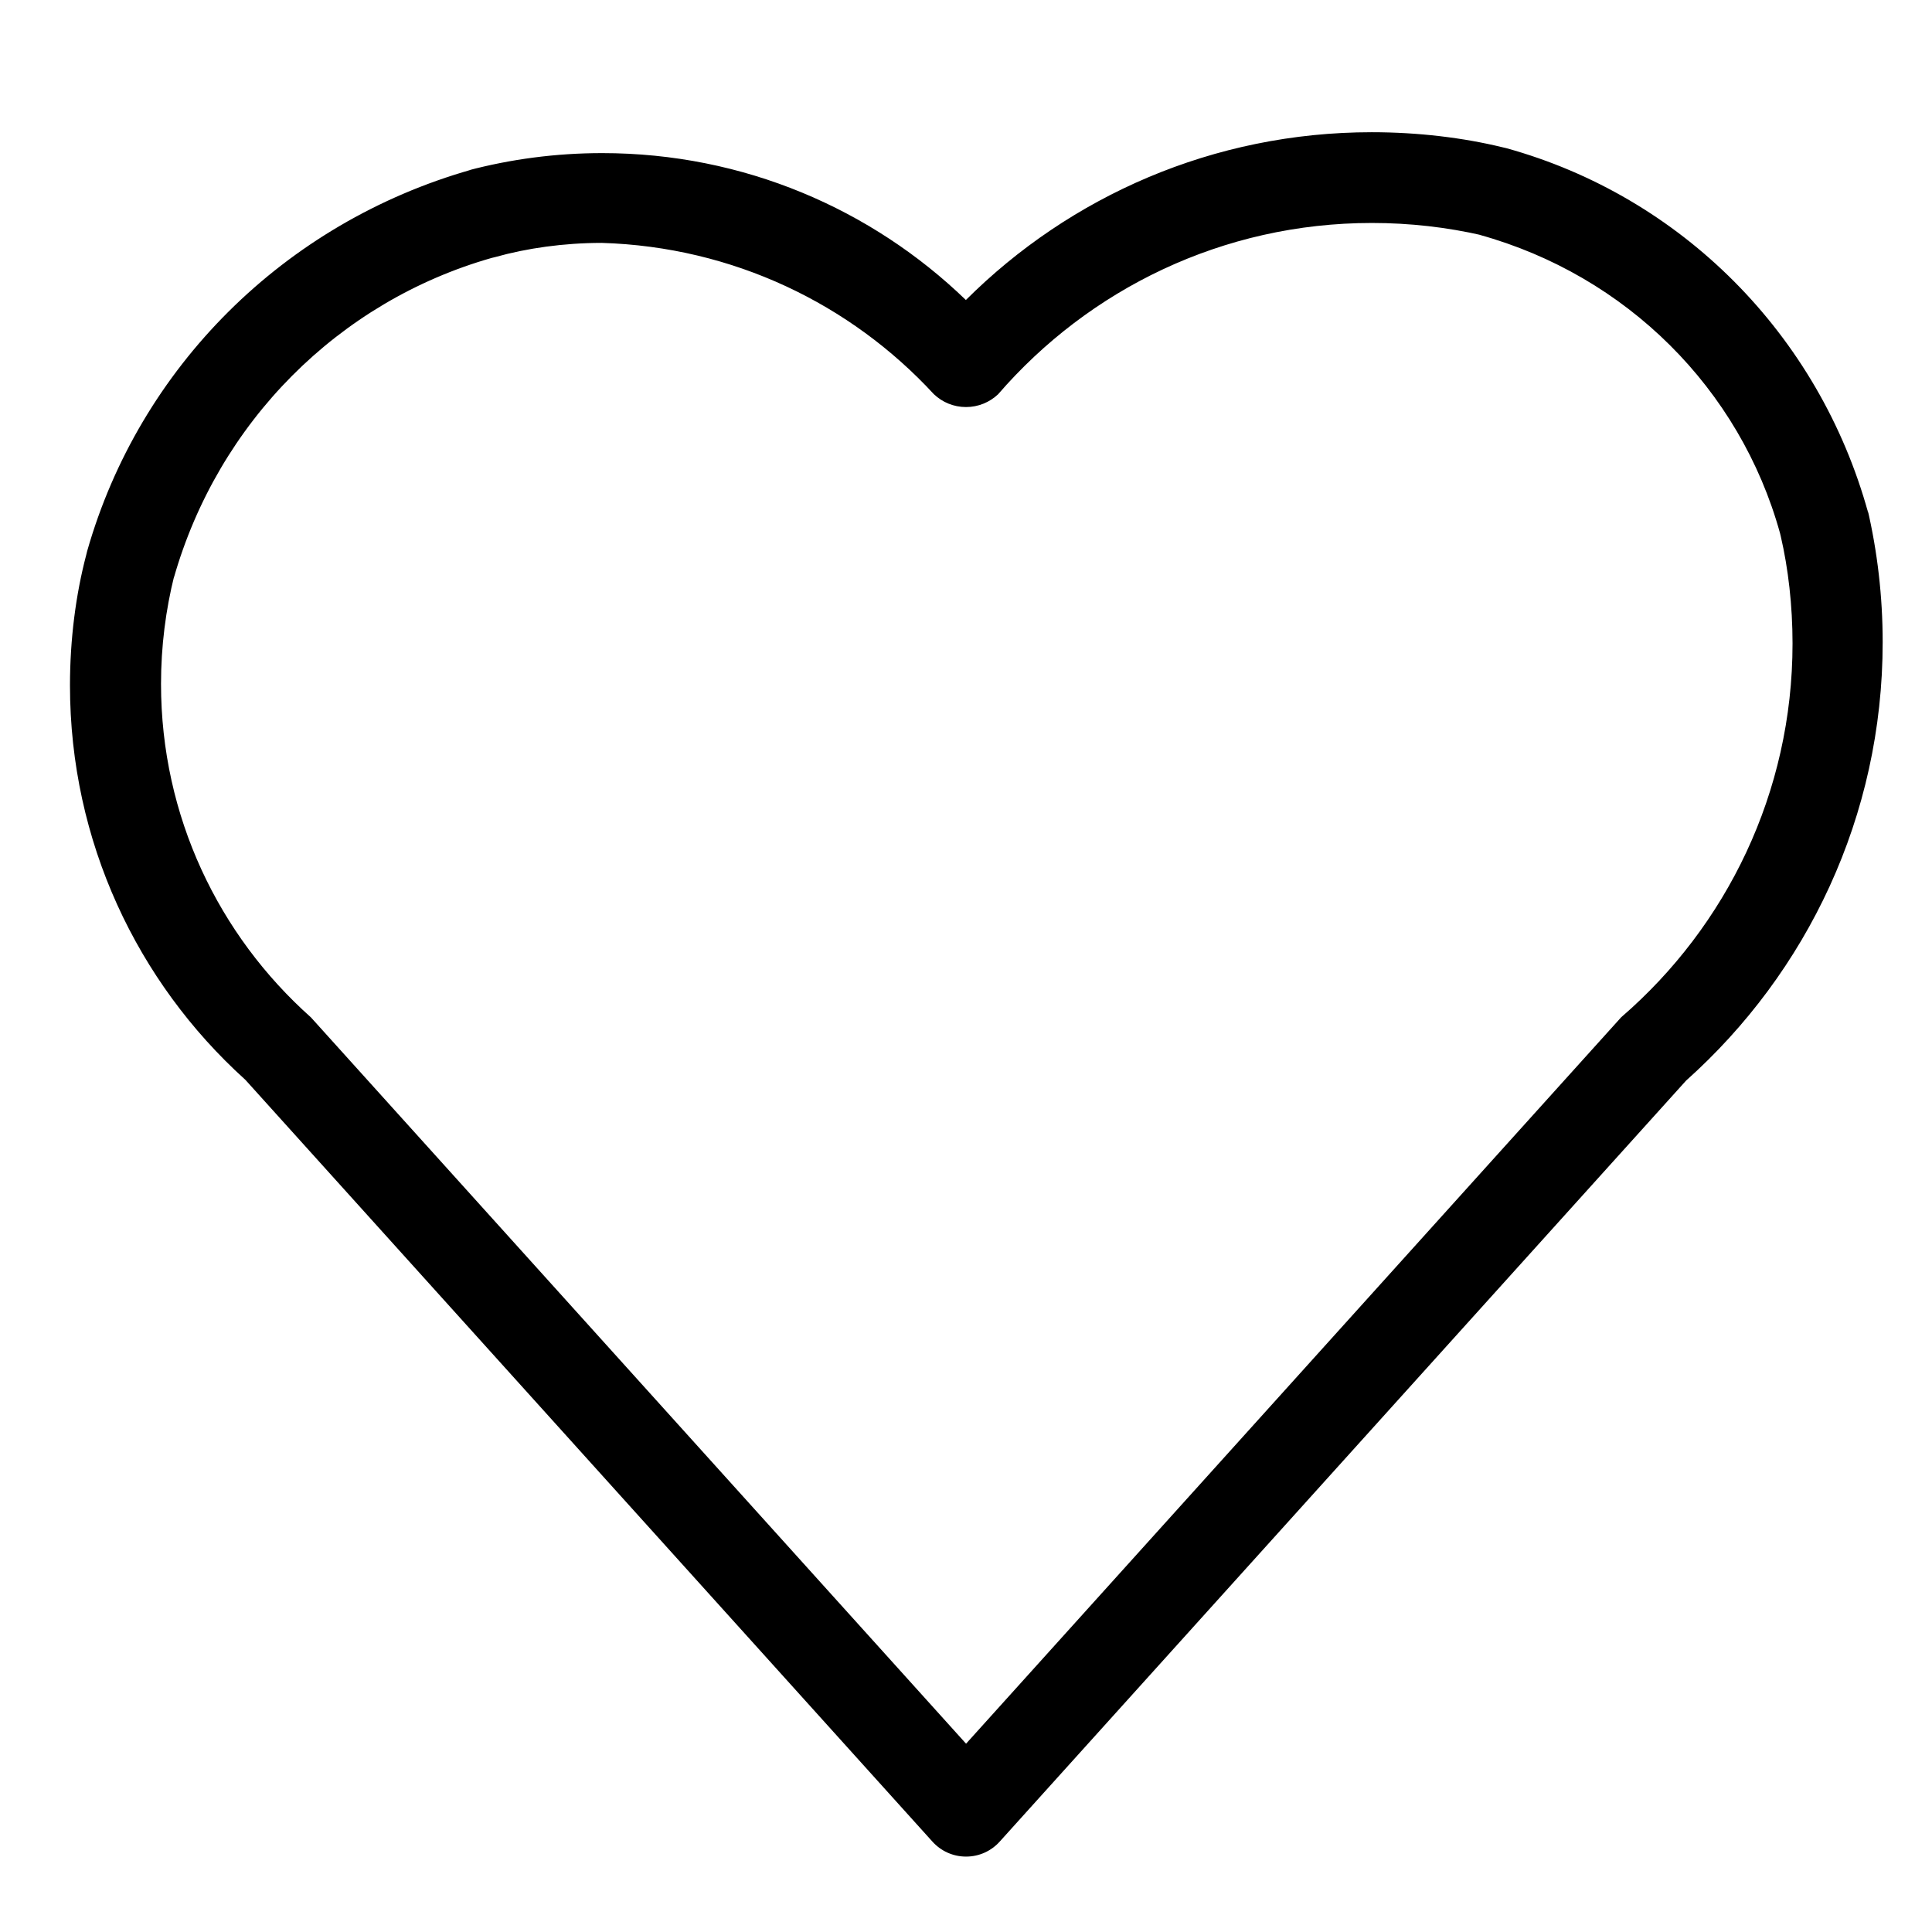
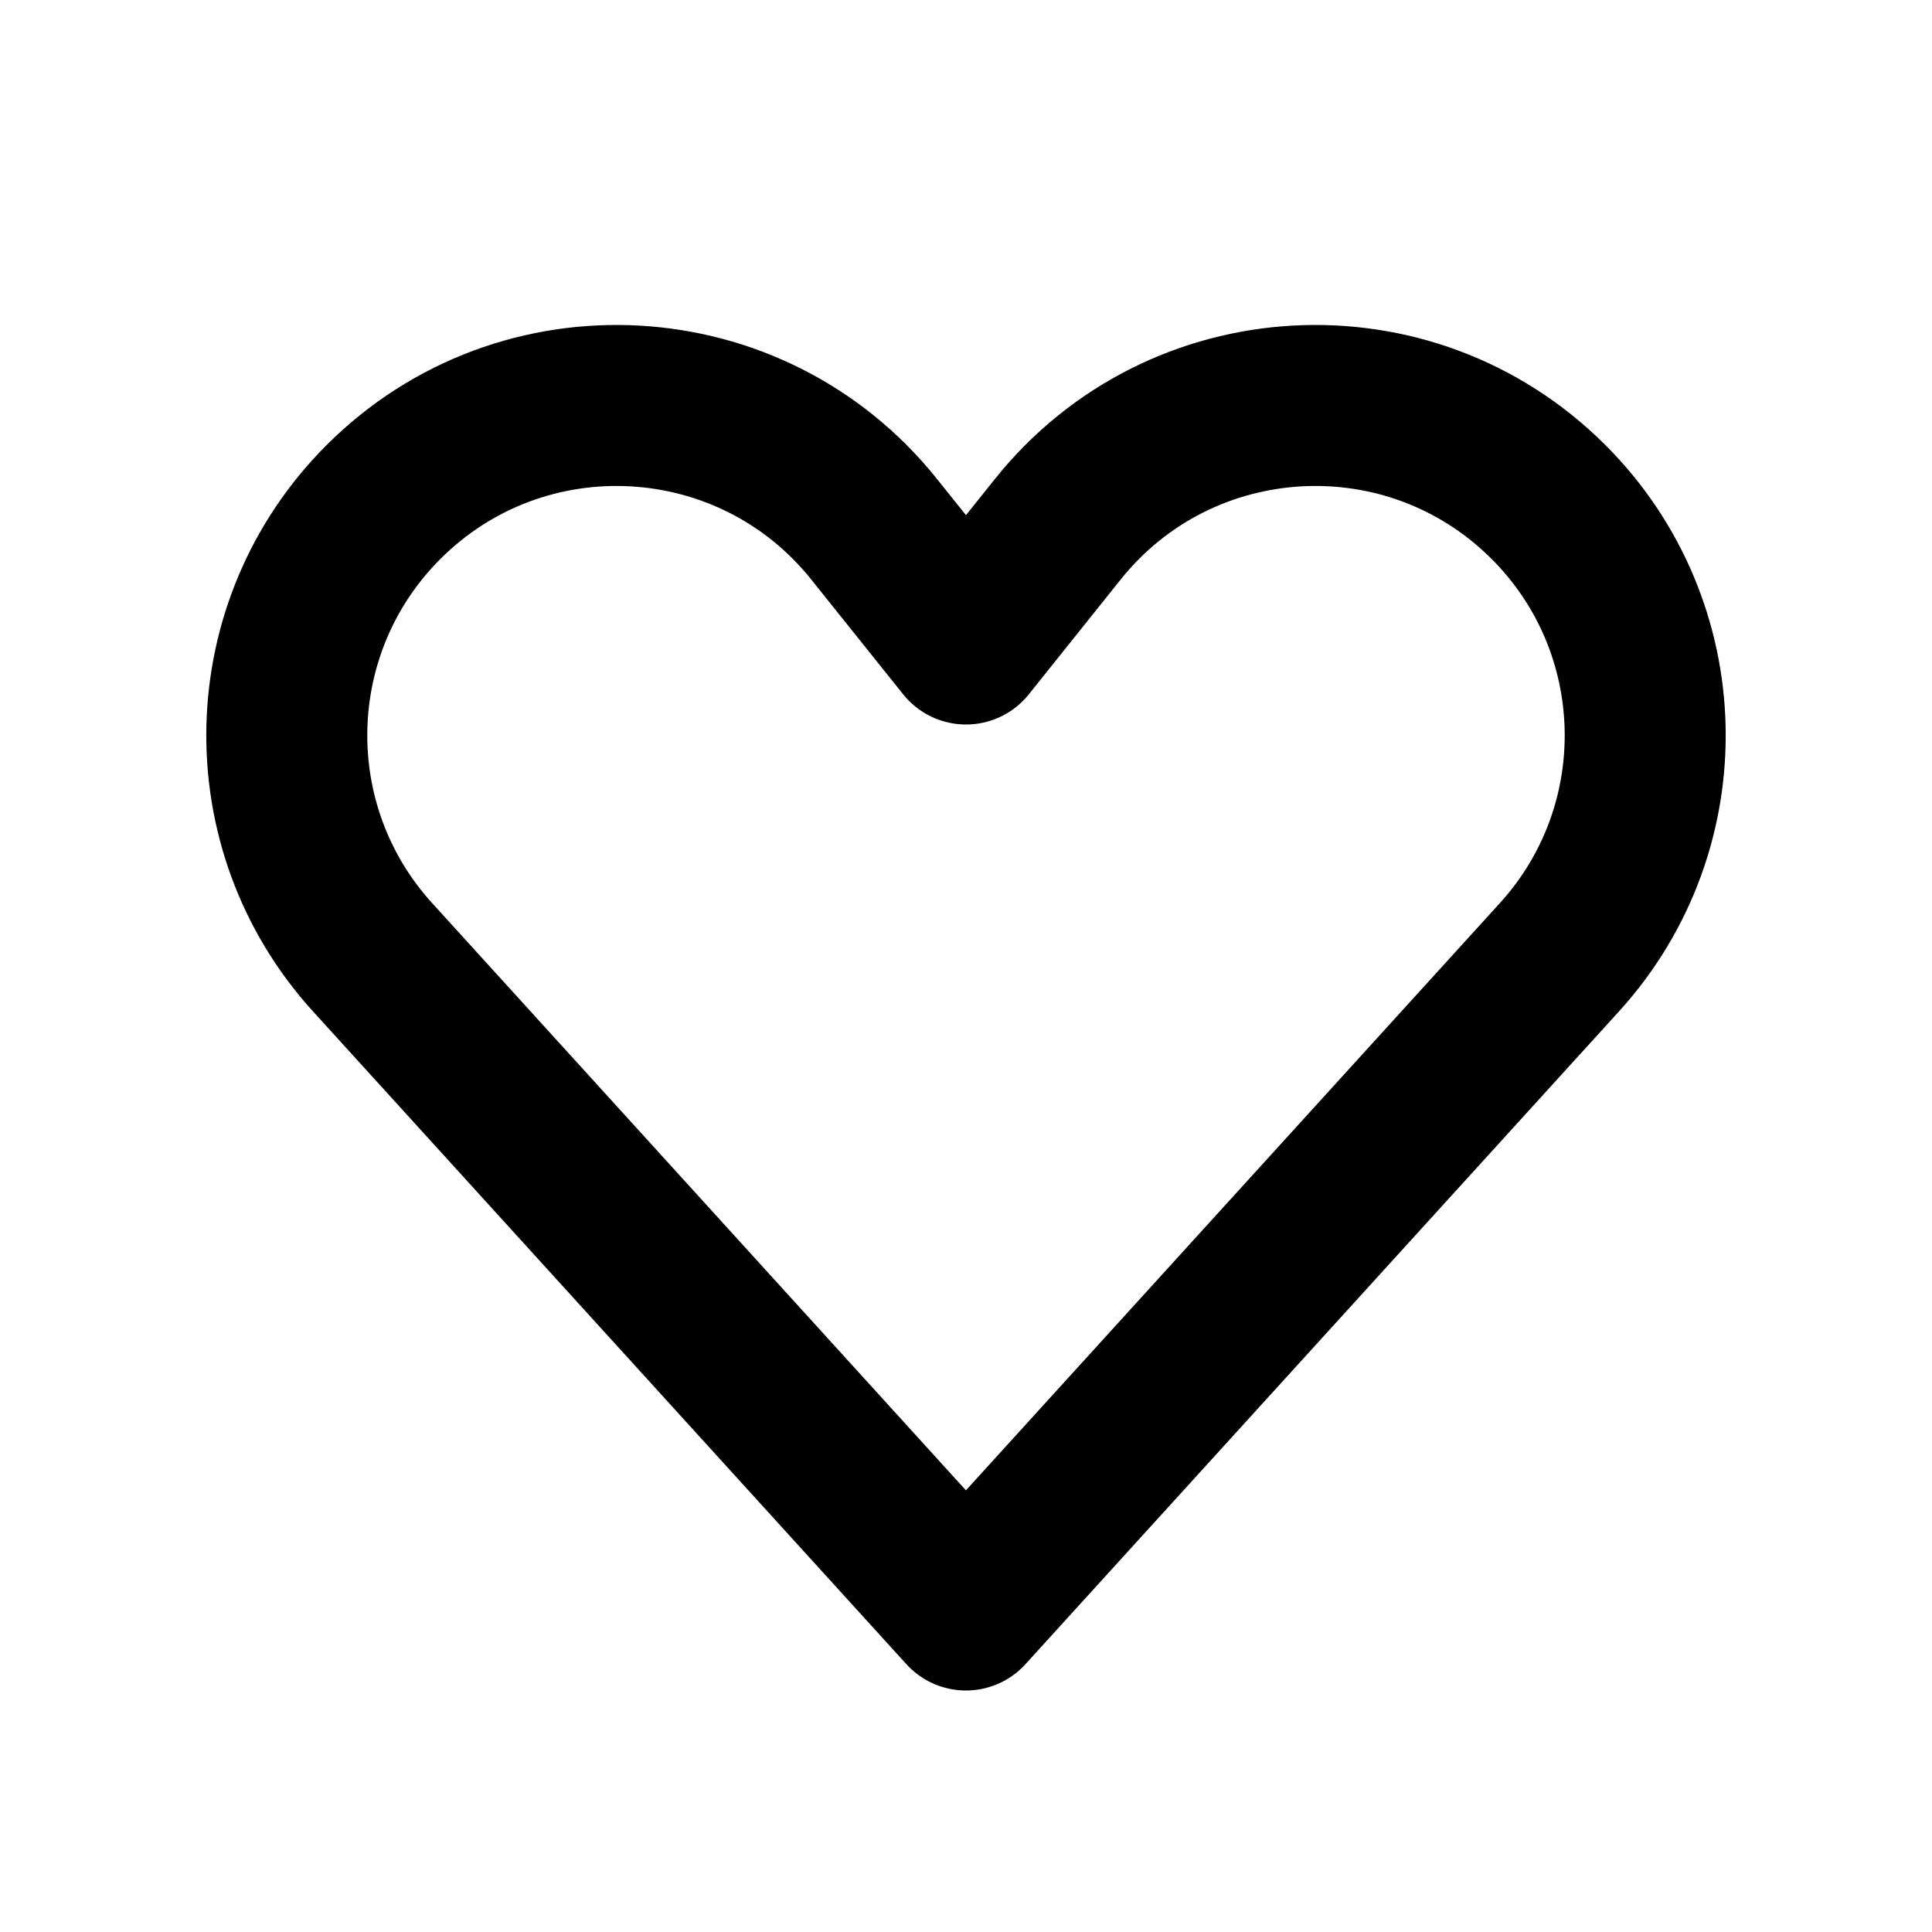
- <svg xmlns="http://www.w3.org/2000/svg" fill="#000000" width="30px" height="30px" viewBox="0 0 32 32" version="1.1">
-   <path d="M30.943 8.494c-0.816-2.957-3.098-5.239-5.994-6.040l-0.060-0.014c-0.651-0.159-1.399-0.25-2.169-0.25-2.624 0-5 1.062-6.722 2.779l0-0c-1.558-1.505-3.682-2.433-6.023-2.433-0.77 0-1.516 0.1-2.226 0.288l0.060-0.014c-3.104 0.882-5.499 3.277-6.365 6.317l-0.016 0.065c-0.171 0.648-0.269 1.393-0.269 2.16 0 2.588 1.117 4.915 2.896 6.525l0.008 0.007 11.381 12.619c0.138 0.153 0.336 0.248 0.557 0.248s0.419-0.095 0.556-0.247l0.001-0.001 11.369-12.605c2.002-1.789 3.256-4.379 3.256-7.261 0-0.759-0.087-1.498-0.252-2.208l0.013 0.066zM26.85 16.851l-0.025 0.028-10.824 12.002-10.851-12.030c-1.526-1.359-2.483-3.329-2.483-5.523 0-0.621 0.077-1.224 0.221-1.8l-0.011 0.051c0.736-2.588 2.733-4.585 5.267-5.307l0.054-0.013c0.53-0.149 1.138-0.235 1.766-0.236h0.001c2.18 0.065 4.126 1.015 5.5 2.503l0.005 0.005c0.138 0.131 0.325 0.211 0.53 0.211s0.392-0.080 0.531-0.211l-0 0c1.507-1.742 3.722-2.838 6.192-2.838 0.63 0 1.244 0.071 1.833 0.206l-0.055-0.011c2.439 0.674 4.321 2.555 4.982 4.944l0.012 0.050c0.124 0.534 0.195 1.147 0.195 1.776 0 2.471-1.097 4.685-2.83 6.184l-0.010 0.009z" />
+ <svg xmlns="http://www.w3.org/2000/svg" width="35px" height="35px" viewBox="0 0 24 24" fill="none">
+   <g>
+     <path id="Vector" d="M19.237 6.237C20.784 7.784 20.843 10.273 19.372 11.891L11.999 20L4.628 11.891C3.157 10.273 3.216 7.784 4.763 6.237C6.49 4.51 9.334 4.668 10.859 6.575L12 8L13.14 6.575C14.665 4.668 17.51 4.51 19.237 6.237Z" stroke="#000000" stroke-width="2" stroke-linecap="round" stroke-linejoin="round" />
+   </g>
</svg>
